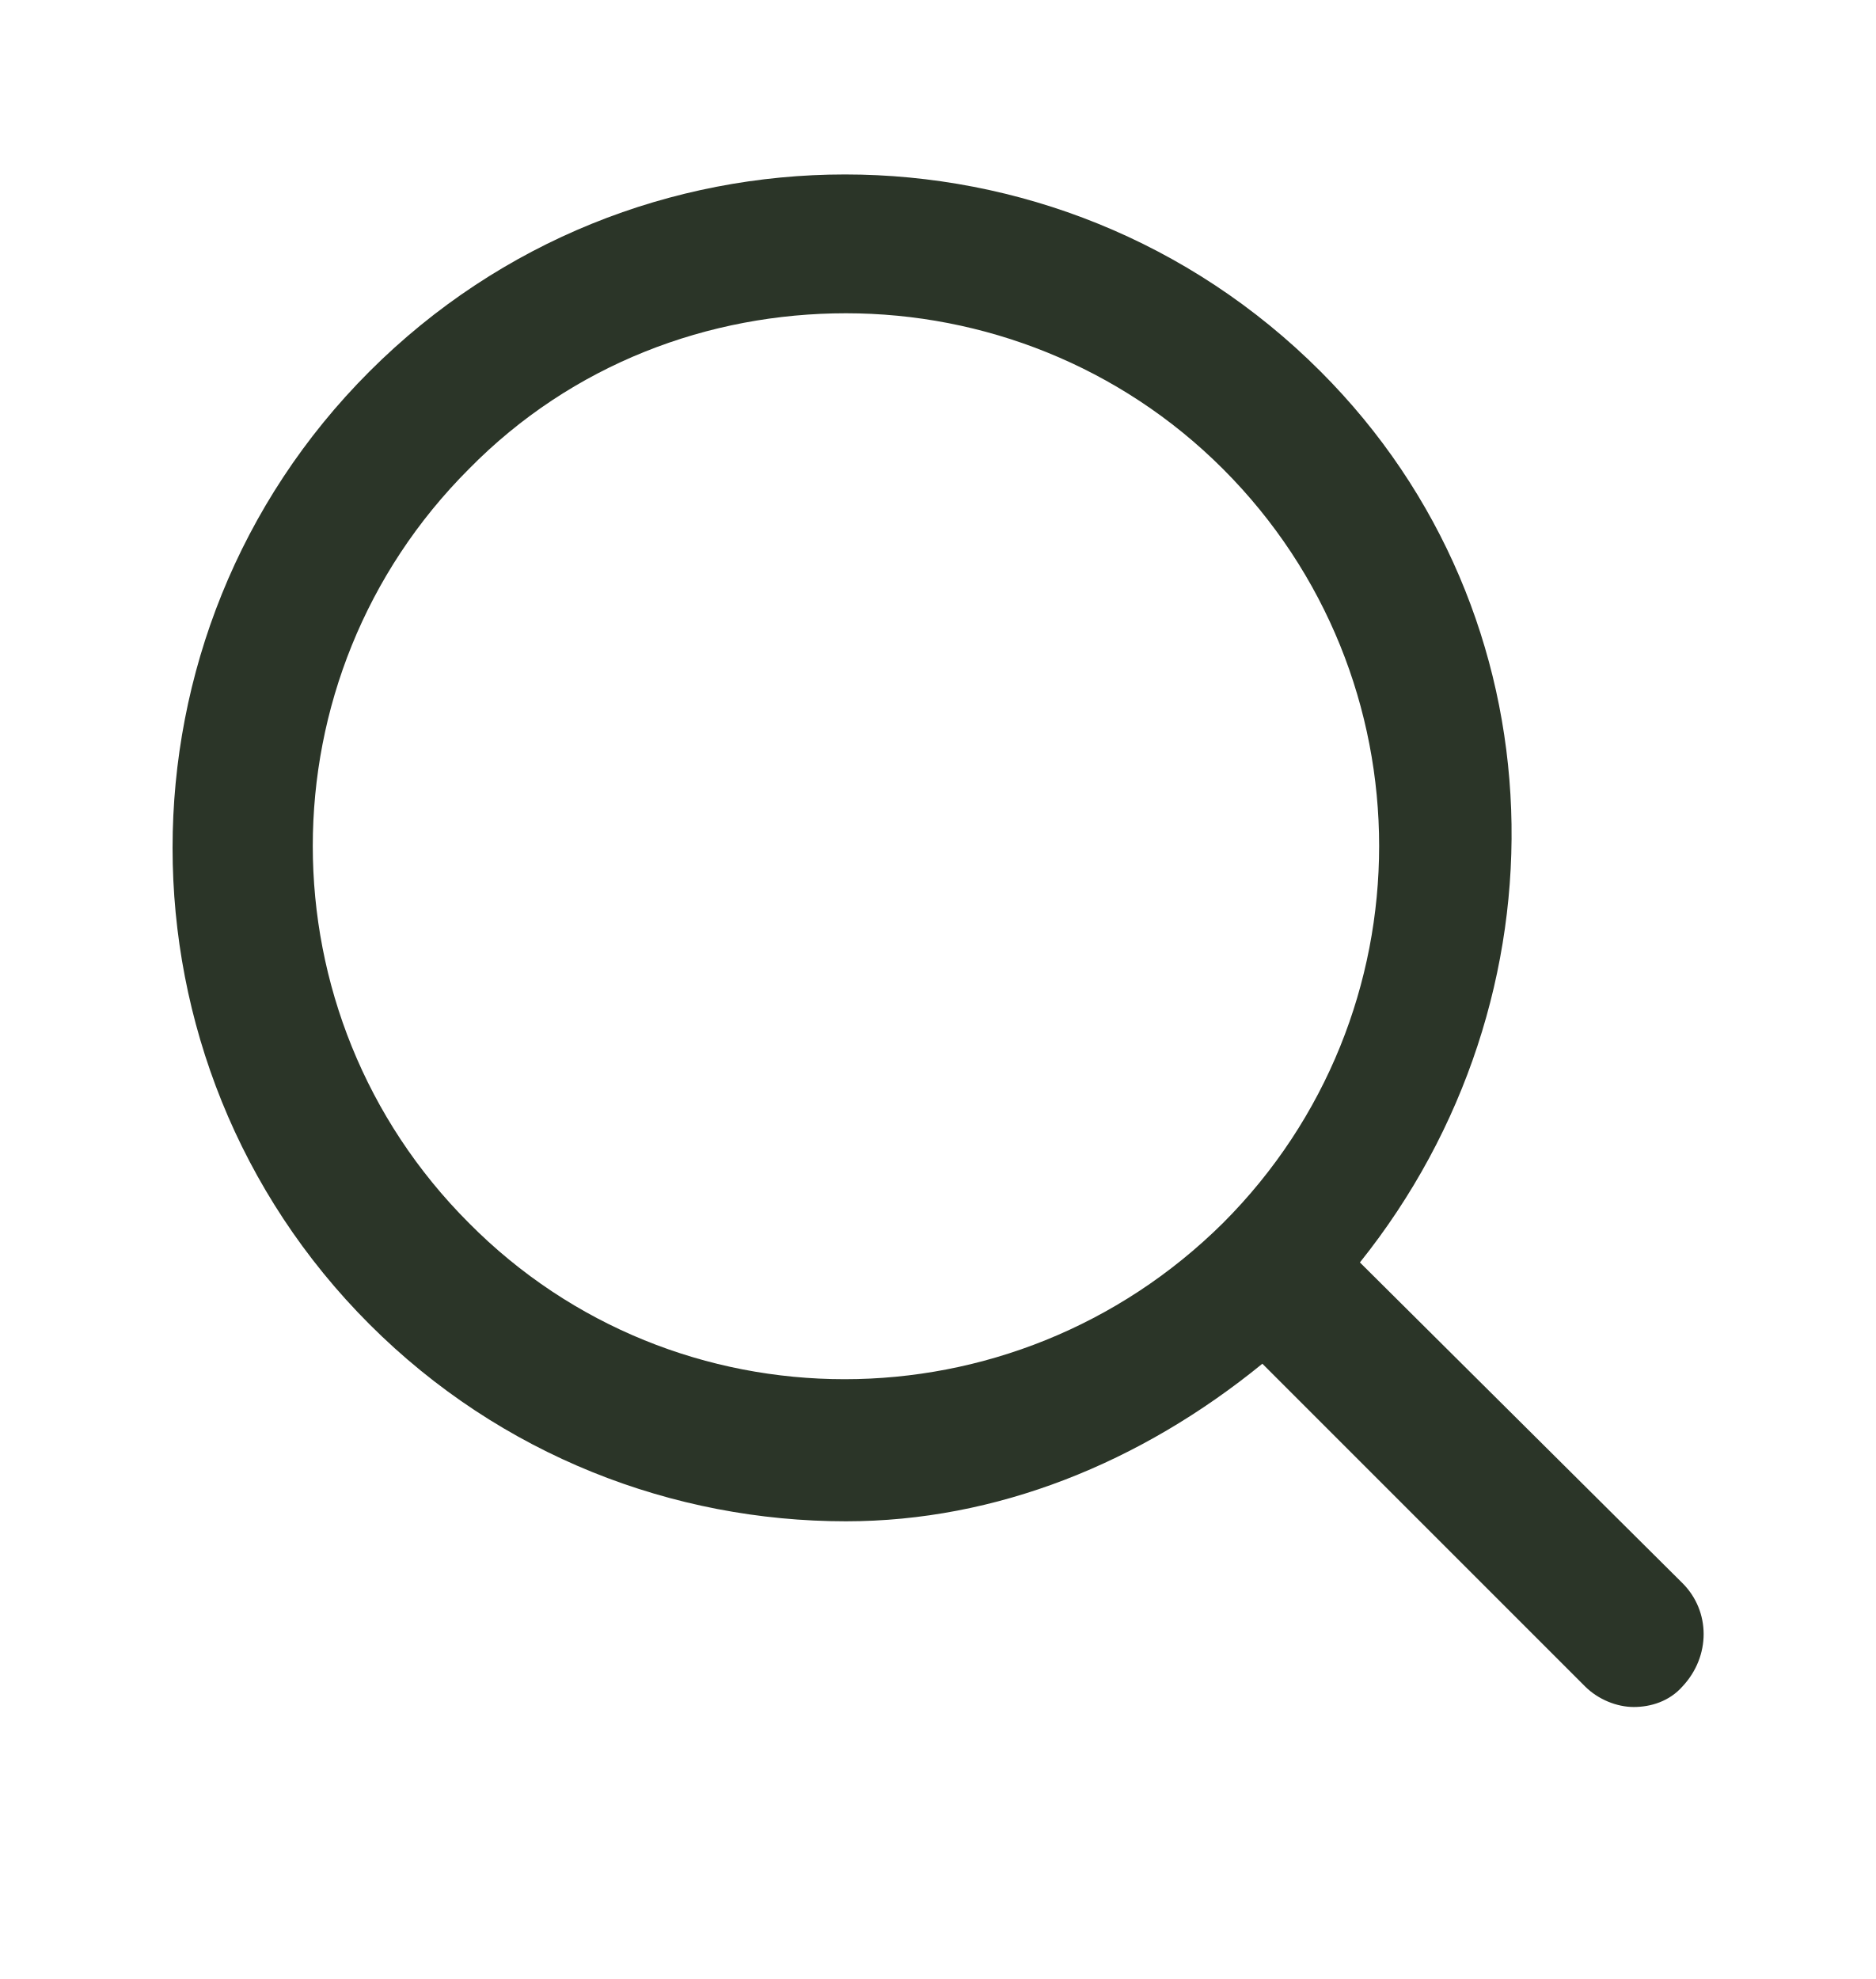
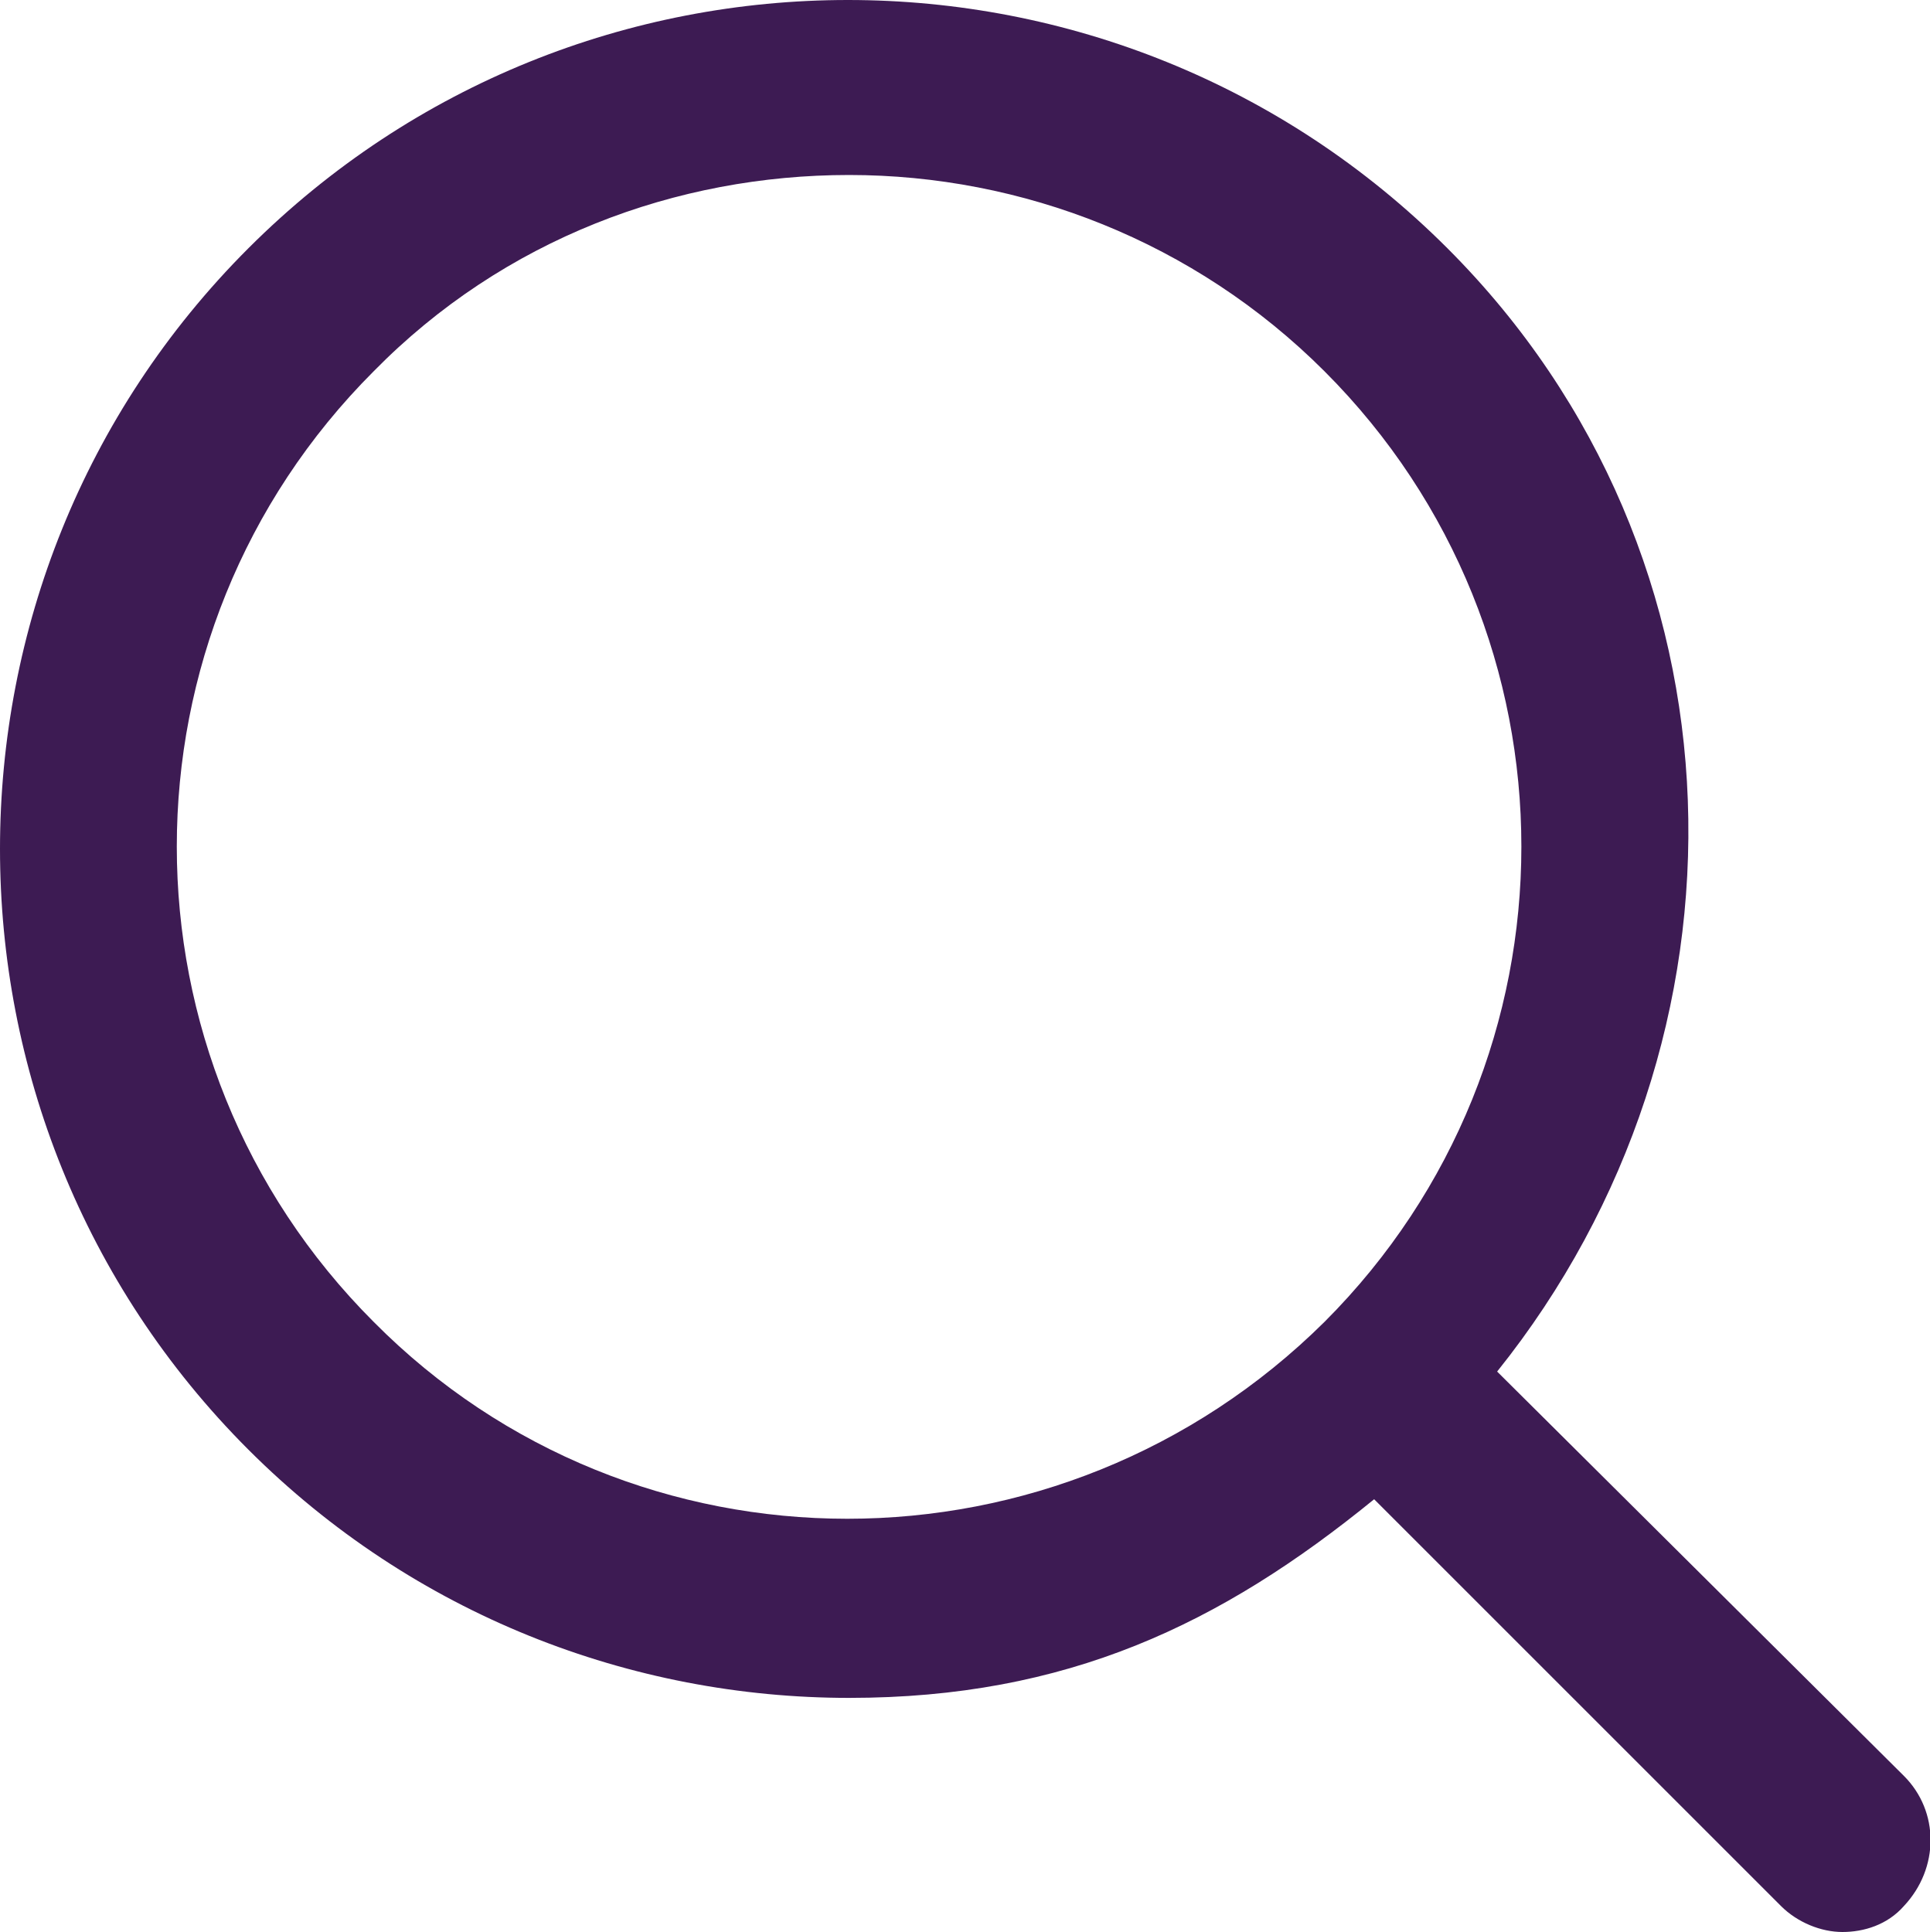
- <svg xmlns="http://www.w3.org/2000/svg" version="1.1" id="Layer_1" x="0px" y="0px" viewBox="0 0 100 105.5" style="enable-background:new 0 0 100 105.5;" xml:space="preserve">
-   <style type="text/css">
- 	.st0{fill:#2B3528;}
- </style>
-   <path class="st0" d="M89.7,84.4L72.5,67.3c11.3-14.1,10.9-34.5-2.1-47.5l0,0c-14-14-36.7-14-50.7,0c-14,14-14,36.8,0,50.8  c7,7,16.2,10.5,25.4,10.5c8,0,15.7-3.1,22.2-8.4l17.2,17.2c0.7,0.7,1.7,1.1,2.6,1.1s1.9-0.3,2.6-1.1C91.2,88.3,91.2,85.9,89.7,84.4z   M25,65.2C13.9,54.1,13.9,36.1,25,25c5.5-5.6,12.8-8.3,20.1-8.3s14.6,2.8,20.1,8.3c11.1,11.1,11.1,29.1,0,40.2c0,0,0,0,0,0  c0,0,0,0,0,0C54,76.3,36,76.3,25,65.2z" />
+ <svg xmlns="http://www.w3.org/2000/svg" id="Layer_1" version="1.1" viewBox="0 0 81.6 81.7">
+   <defs>
+     <style>
+       .st0 {
+         fill: #3d1b53;
+       }
+     </style>
+   </defs>
+   <path class="st0" d="M80.5,75.1l-17.2-17.1c11.3-14.1,10.9-34.5-2.1-47.5h0C47.2-3.5,24.5-3.5,10.5,10.5s-14,36.8,0,50.8c7,7,16.2,10.5,25.4,10.5s15.7-3.1,22.2-8.4l17.2,17.2c.7.7,1.7,1.1,2.6,1.1s1.9-.3,2.6-1.1c1.5-1.6,1.5-4,0-5.5ZM15.8,55.9c-11.1-11.1-11.1-29.1,0-40.2,5.5-5.6,12.8-8.3,20.1-8.3s14.6,2.8,20.1,8.3c11.1,11.1,11.1,29.1,0,40.2h0c-11.2,11.1-29.2,11.1-40.2,0Z" />
</svg>
